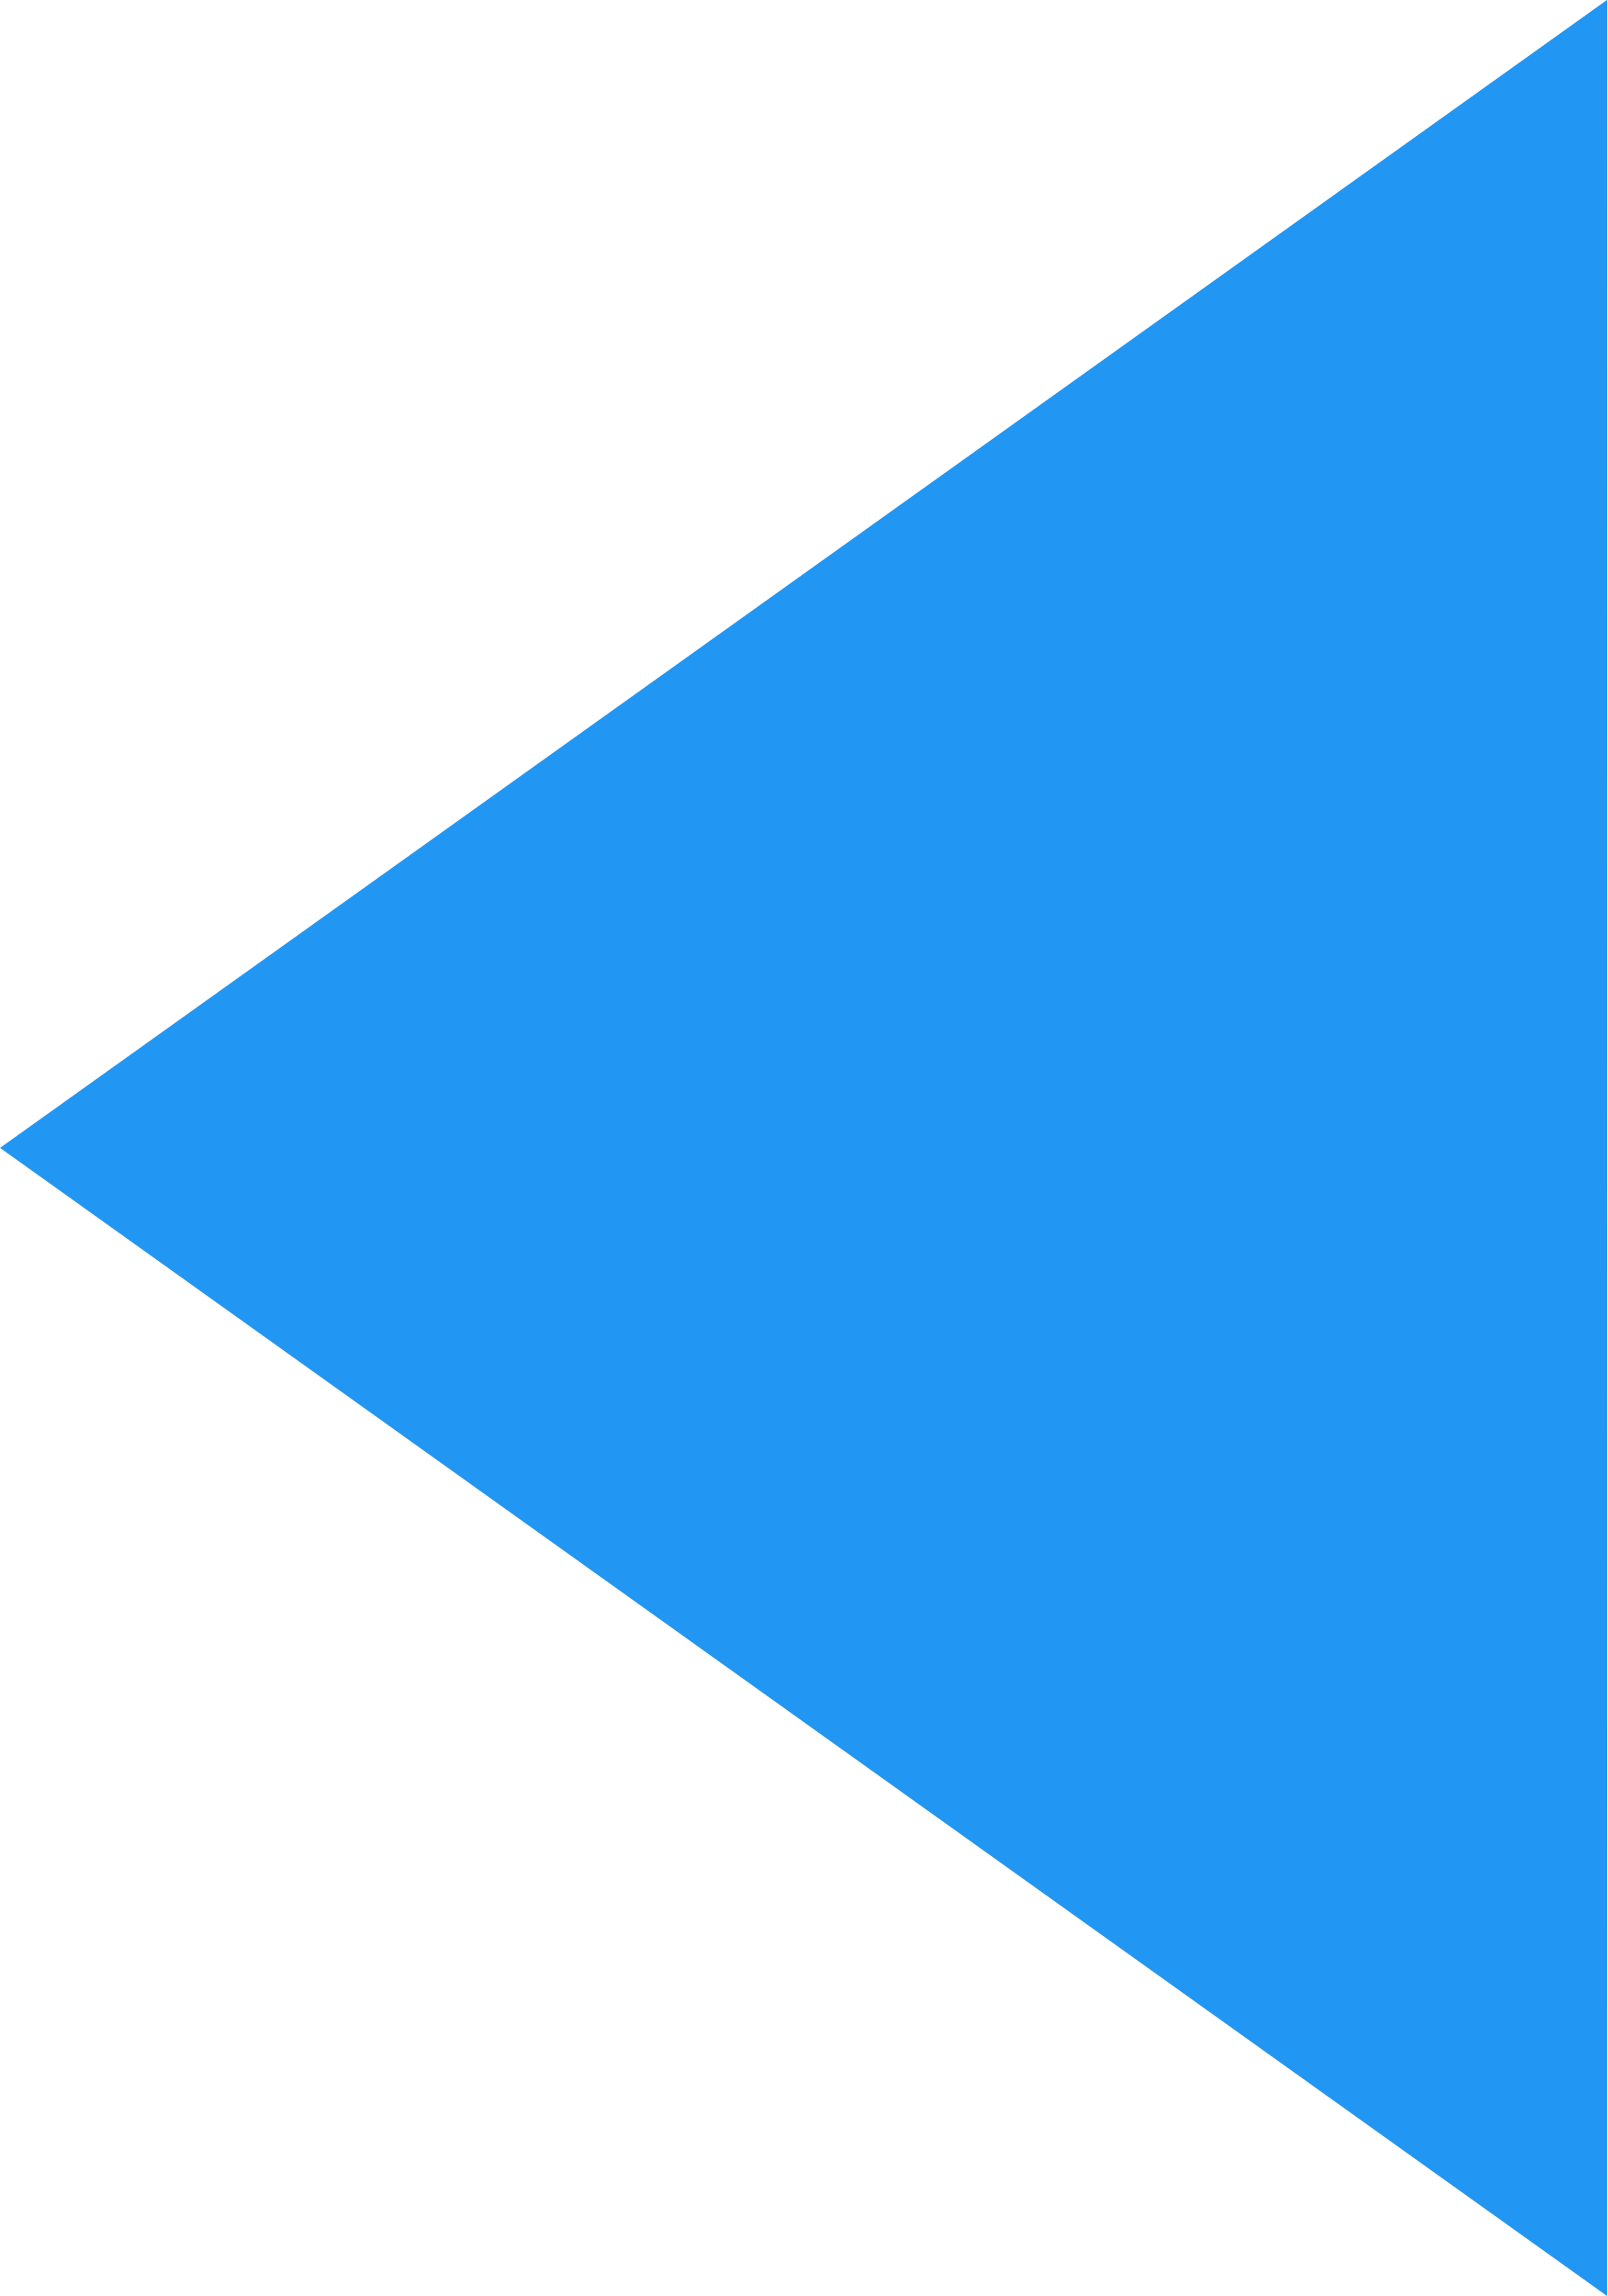
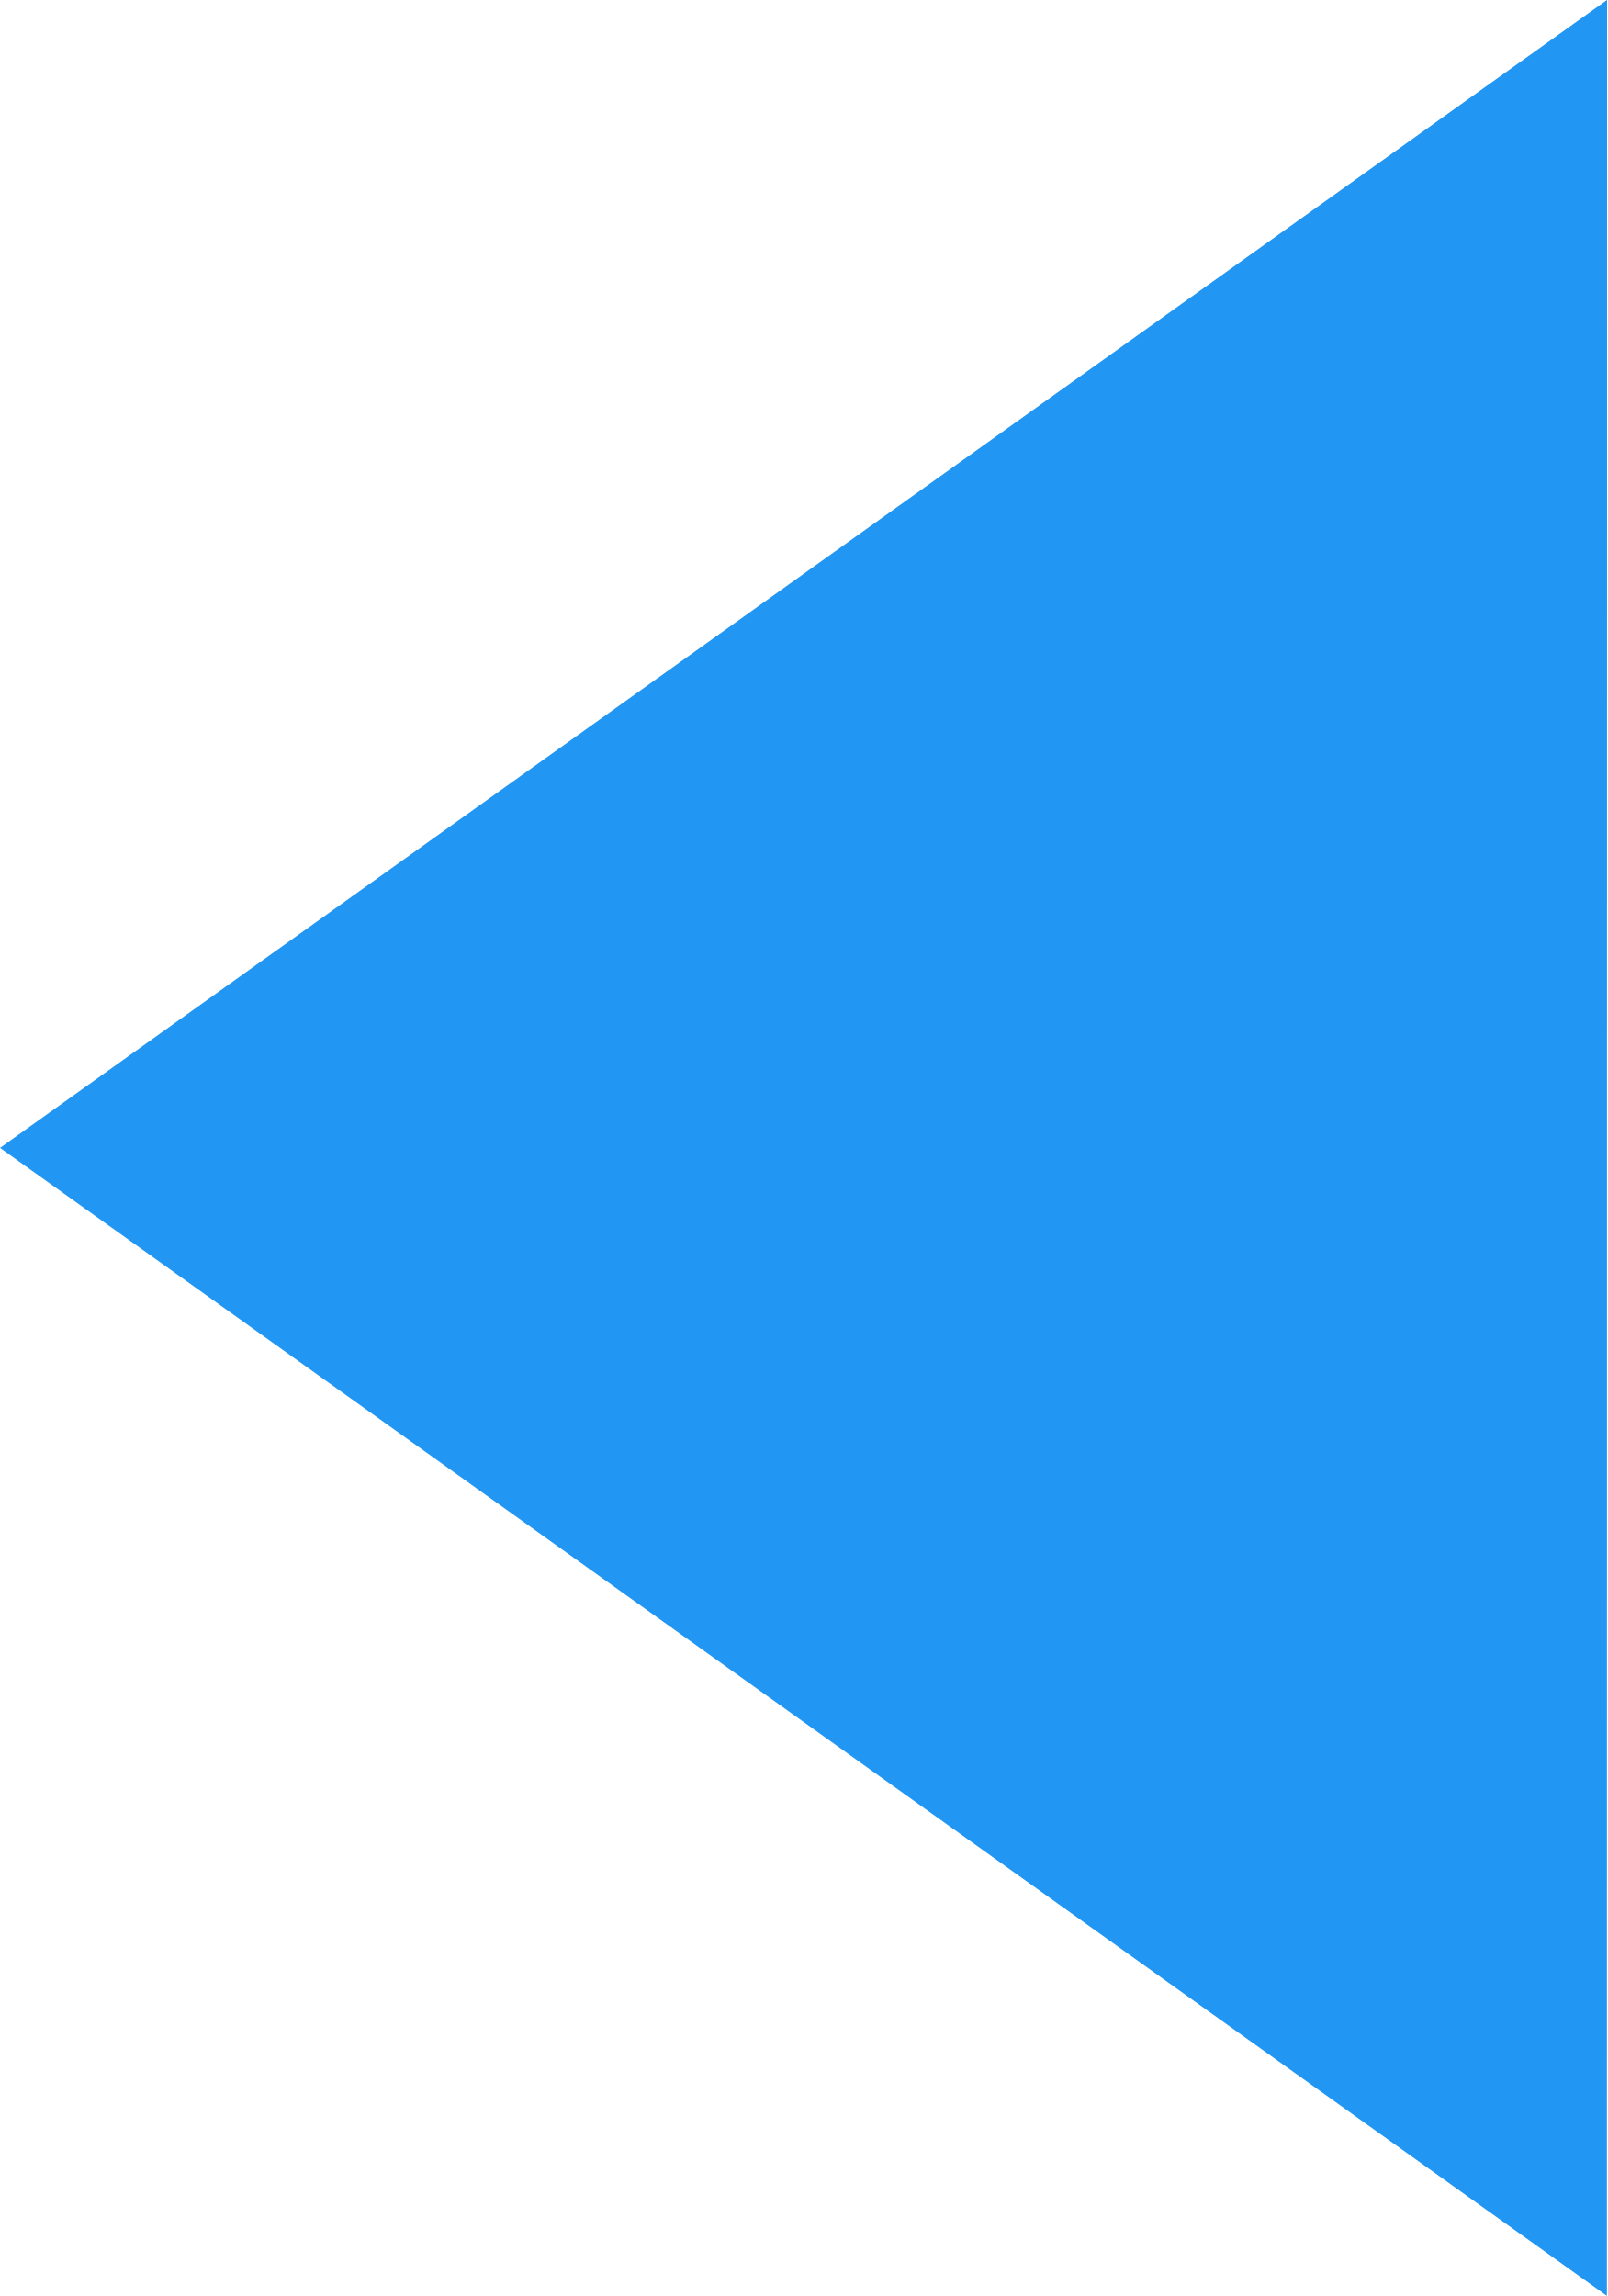
- <svg xmlns="http://www.w3.org/2000/svg" id="svg845" version="1.1" viewBox="0 0 7.938 11.339" height="11.339mm" width="7.938mm">
-   <defs id="defs839">
-     </defs>
-   <g transform="translate(-1.700895,1.700893)" id="layer1">
-     <path id="path1410" d="m 9.638,9.638 -7.937,-5.67 7.938,-5.67 z" style="fill:#2196f3;fill-opacity:1;fill-rule:nonzero;stroke:none;stroke-width:0.057px;stroke-linecap:butt;stroke-linejoin:miter;stroke-opacity:1" />
+ <svg xmlns="http://www.w3.org/2000/svg" id="svg845" width="30" height="42.857" version="1.1" viewBox="0 0 7.938 11.339">
+   <g id="layer1" transform="translate(-1.700895,1.700893)">
+     <path id="path1410" d="m 9.638,9.638 -7.937,-5.67 7.938,-5.67 z" style="fill:#2196f3;fill-opacity:1;fill-rule:nonzero;stroke:none;stroke-width:.057px;stroke-linecap:butt;stroke-linejoin:miter;stroke-opacity:1" />
  </g>
</svg>
